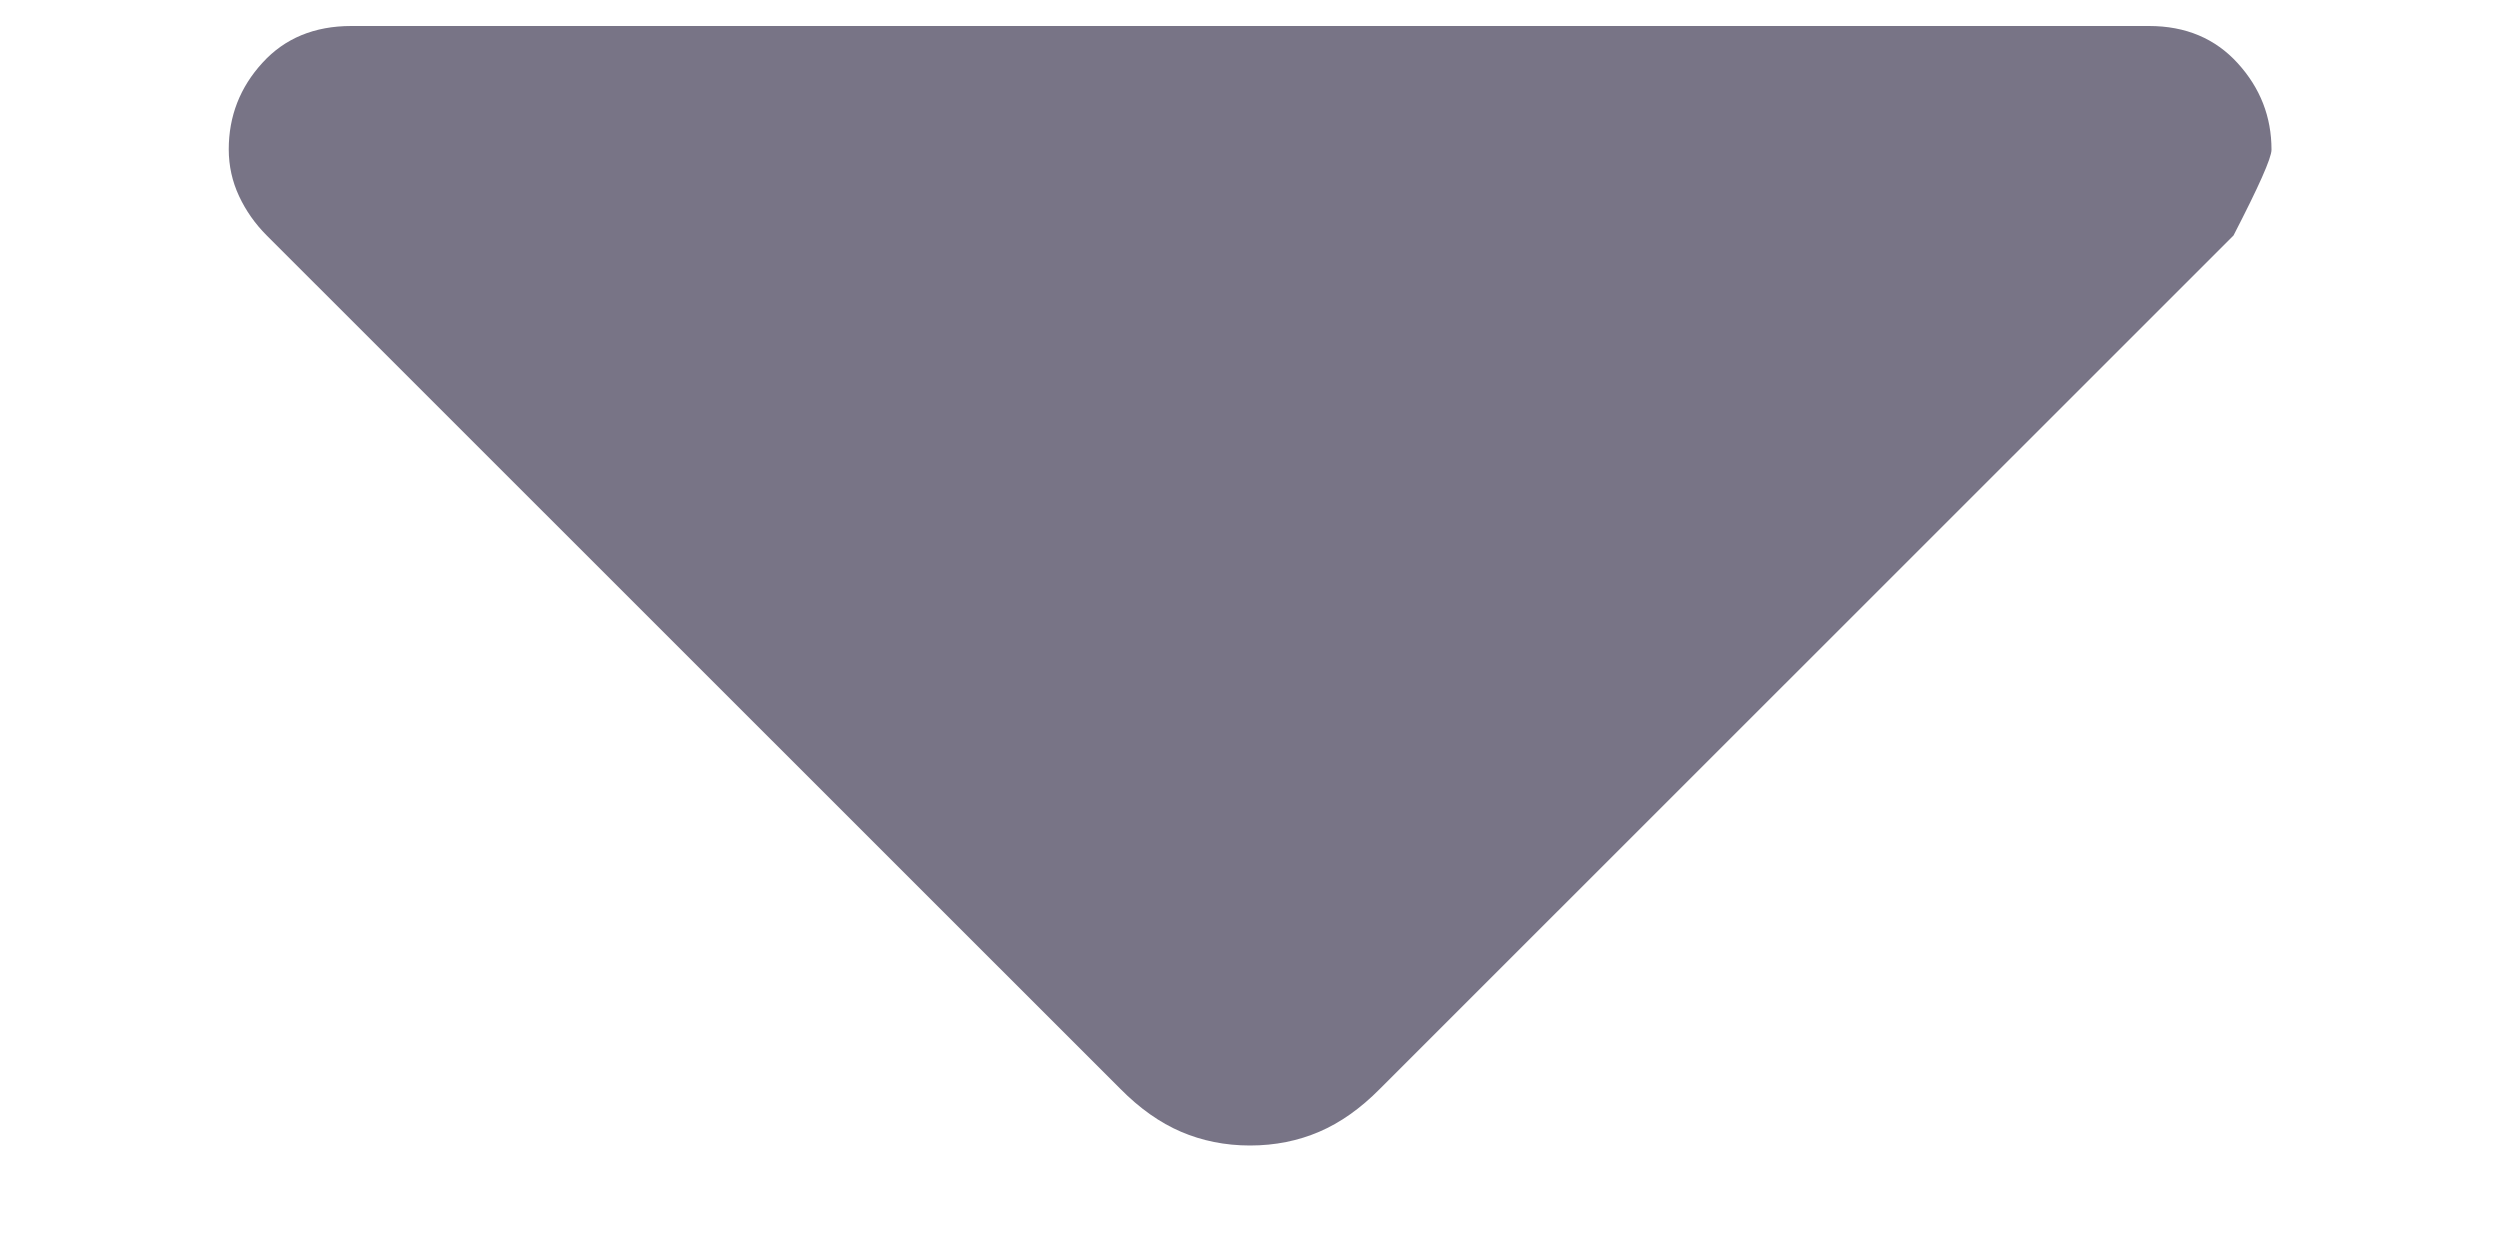
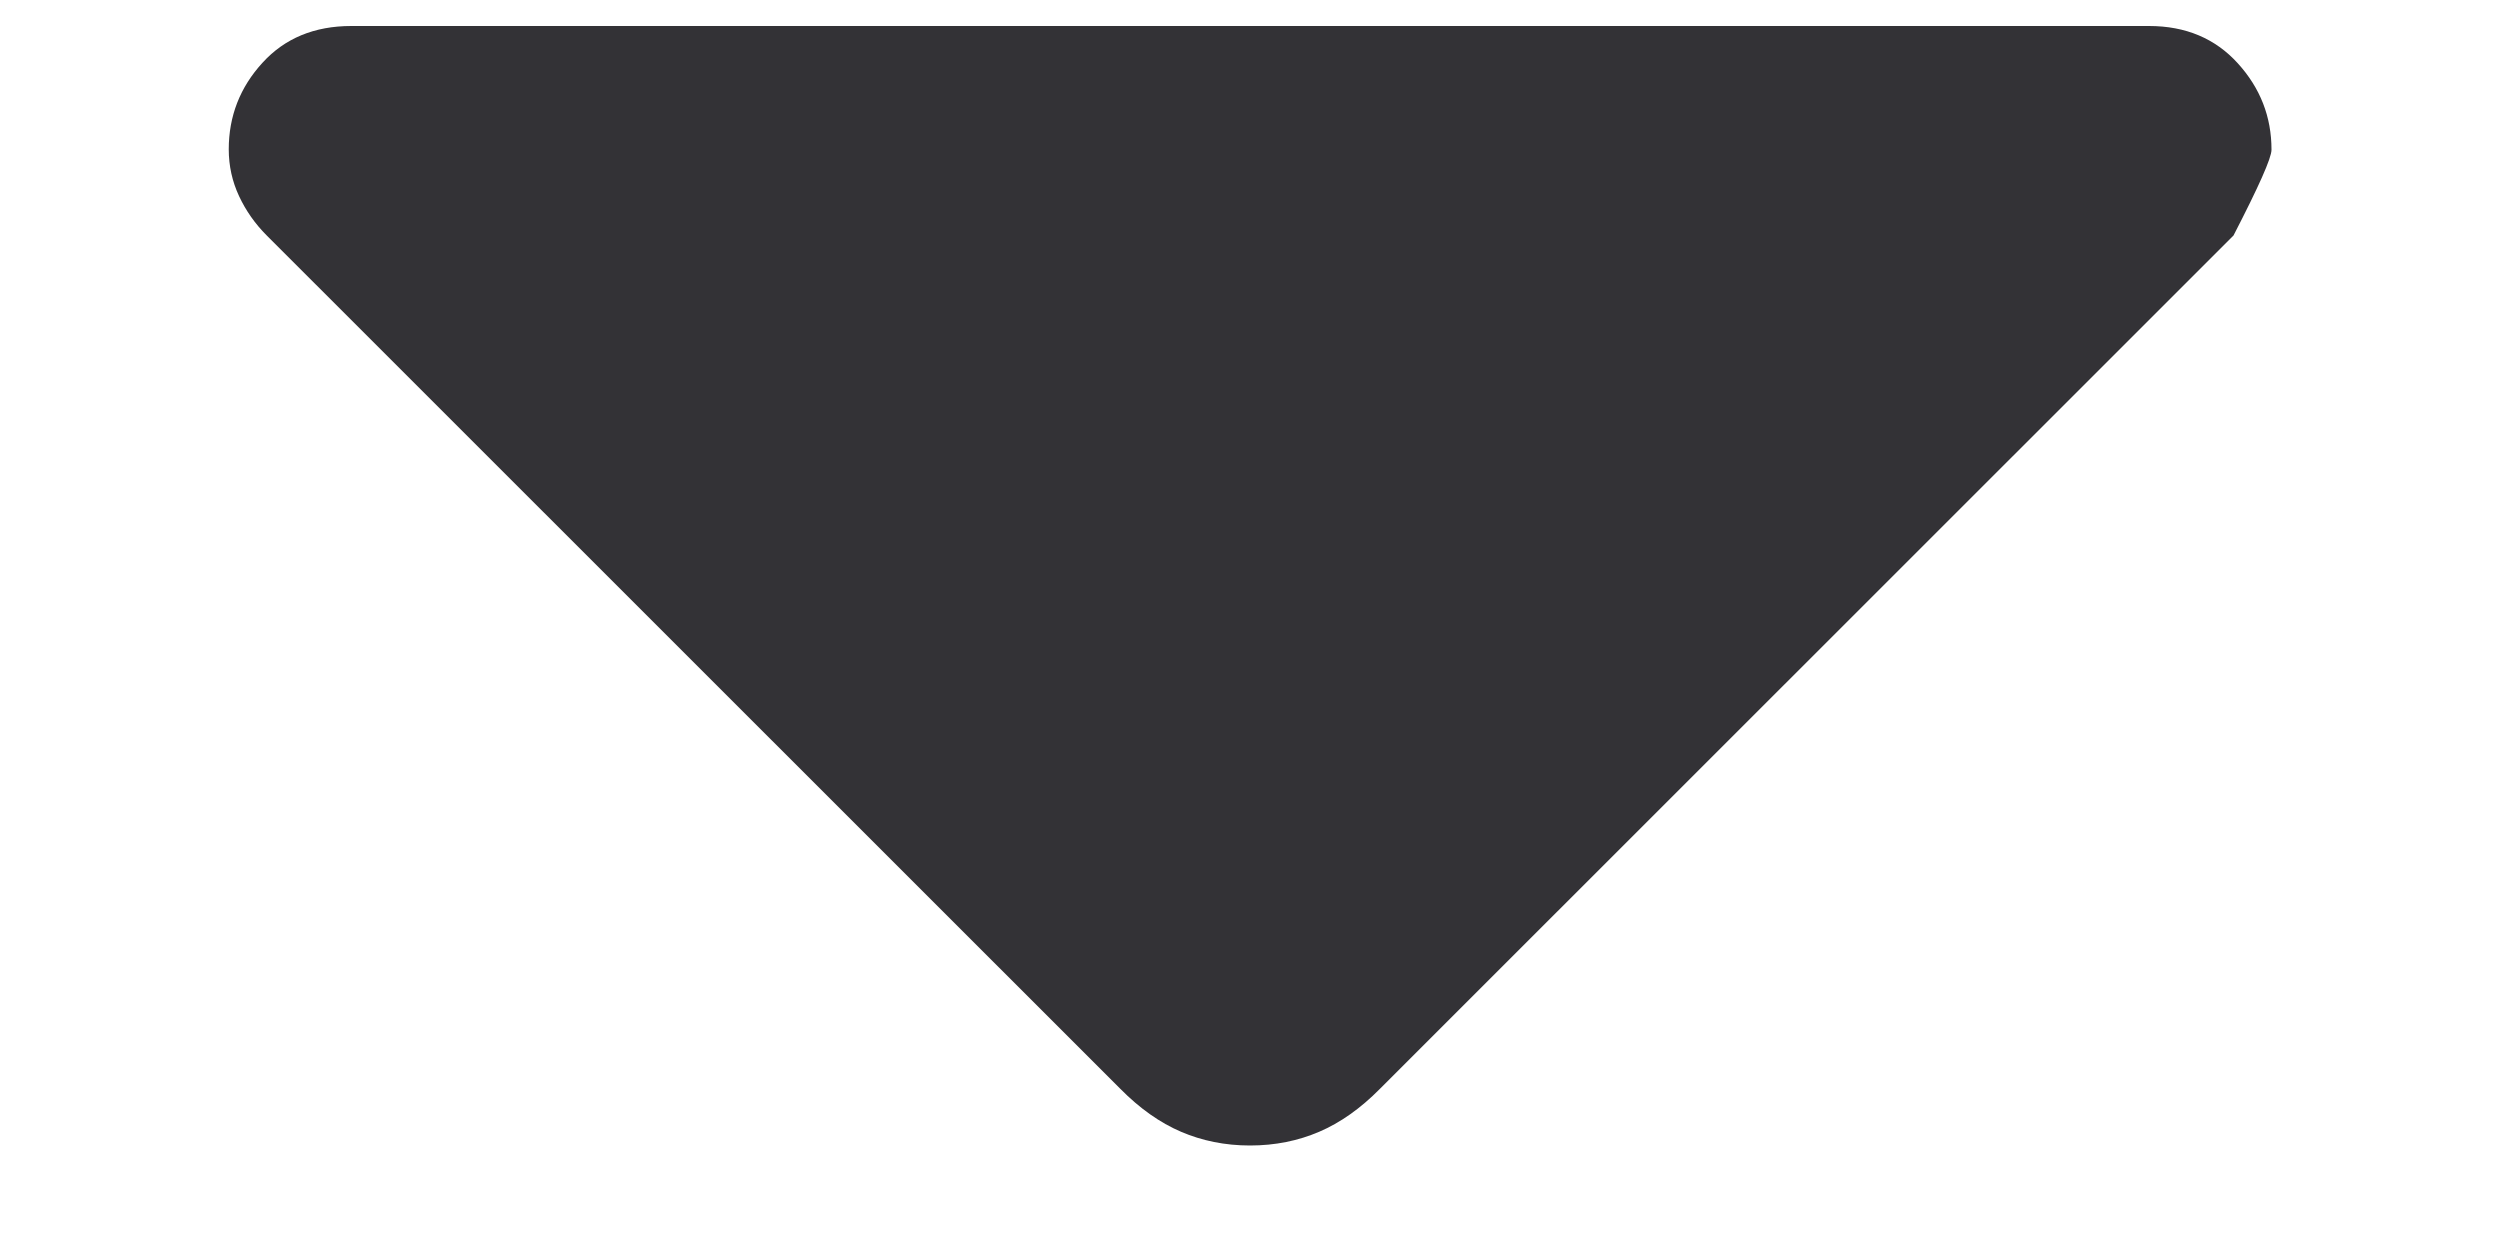
<svg xmlns="http://www.w3.org/2000/svg" width="10" height="5" viewBox="0 0 10 5" fill="none">
-   <path d="M4.481 4.355L1.067 0.942C1.02 0.895 0.983 0.842 0.956 0.784C0.929 0.726 0.915 0.664 0.915 0.597C0.915 0.465 0.96 0.349 1.05 0.251C1.139 0.153 1.258 0.104 1.405 0.104H8.596C8.743 0.104 8.861 0.154 8.951 0.253C9.041 0.352 9.086 0.467 9.086 0.599C9.086 0.632 9.035 0.746 8.934 0.942L5.52 4.355C5.442 4.434 5.361 4.491 5.277 4.527C5.193 4.563 5.101 4.582 5 4.582C4.9 4.582 4.808 4.563 4.724 4.527C4.64 4.491 4.559 4.434 4.481 4.355Z" fill="#787486" />
+   <path d="M4.481 4.355L1.067 0.942C1.02 0.895 0.983 0.842 0.956 0.784C0.929 0.726 0.915 0.664 0.915 0.597C0.915 0.465 0.96 0.349 1.05 0.251C1.139 0.153 1.258 0.104 1.405 0.104H8.596C8.743 0.104 8.861 0.154 8.951 0.253C9.041 0.352 9.086 0.467 9.086 0.599C9.086 0.632 9.035 0.746 8.934 0.942L5.52 4.355C5.442 4.434 5.361 4.491 5.277 4.527C5.193 4.563 5.101 4.582 5 4.582C4.9 4.582 4.808 4.563 4.724 4.527C4.64 4.491 4.559 4.434 4.481 4.355Z" fill="#333236" />
</svg>
